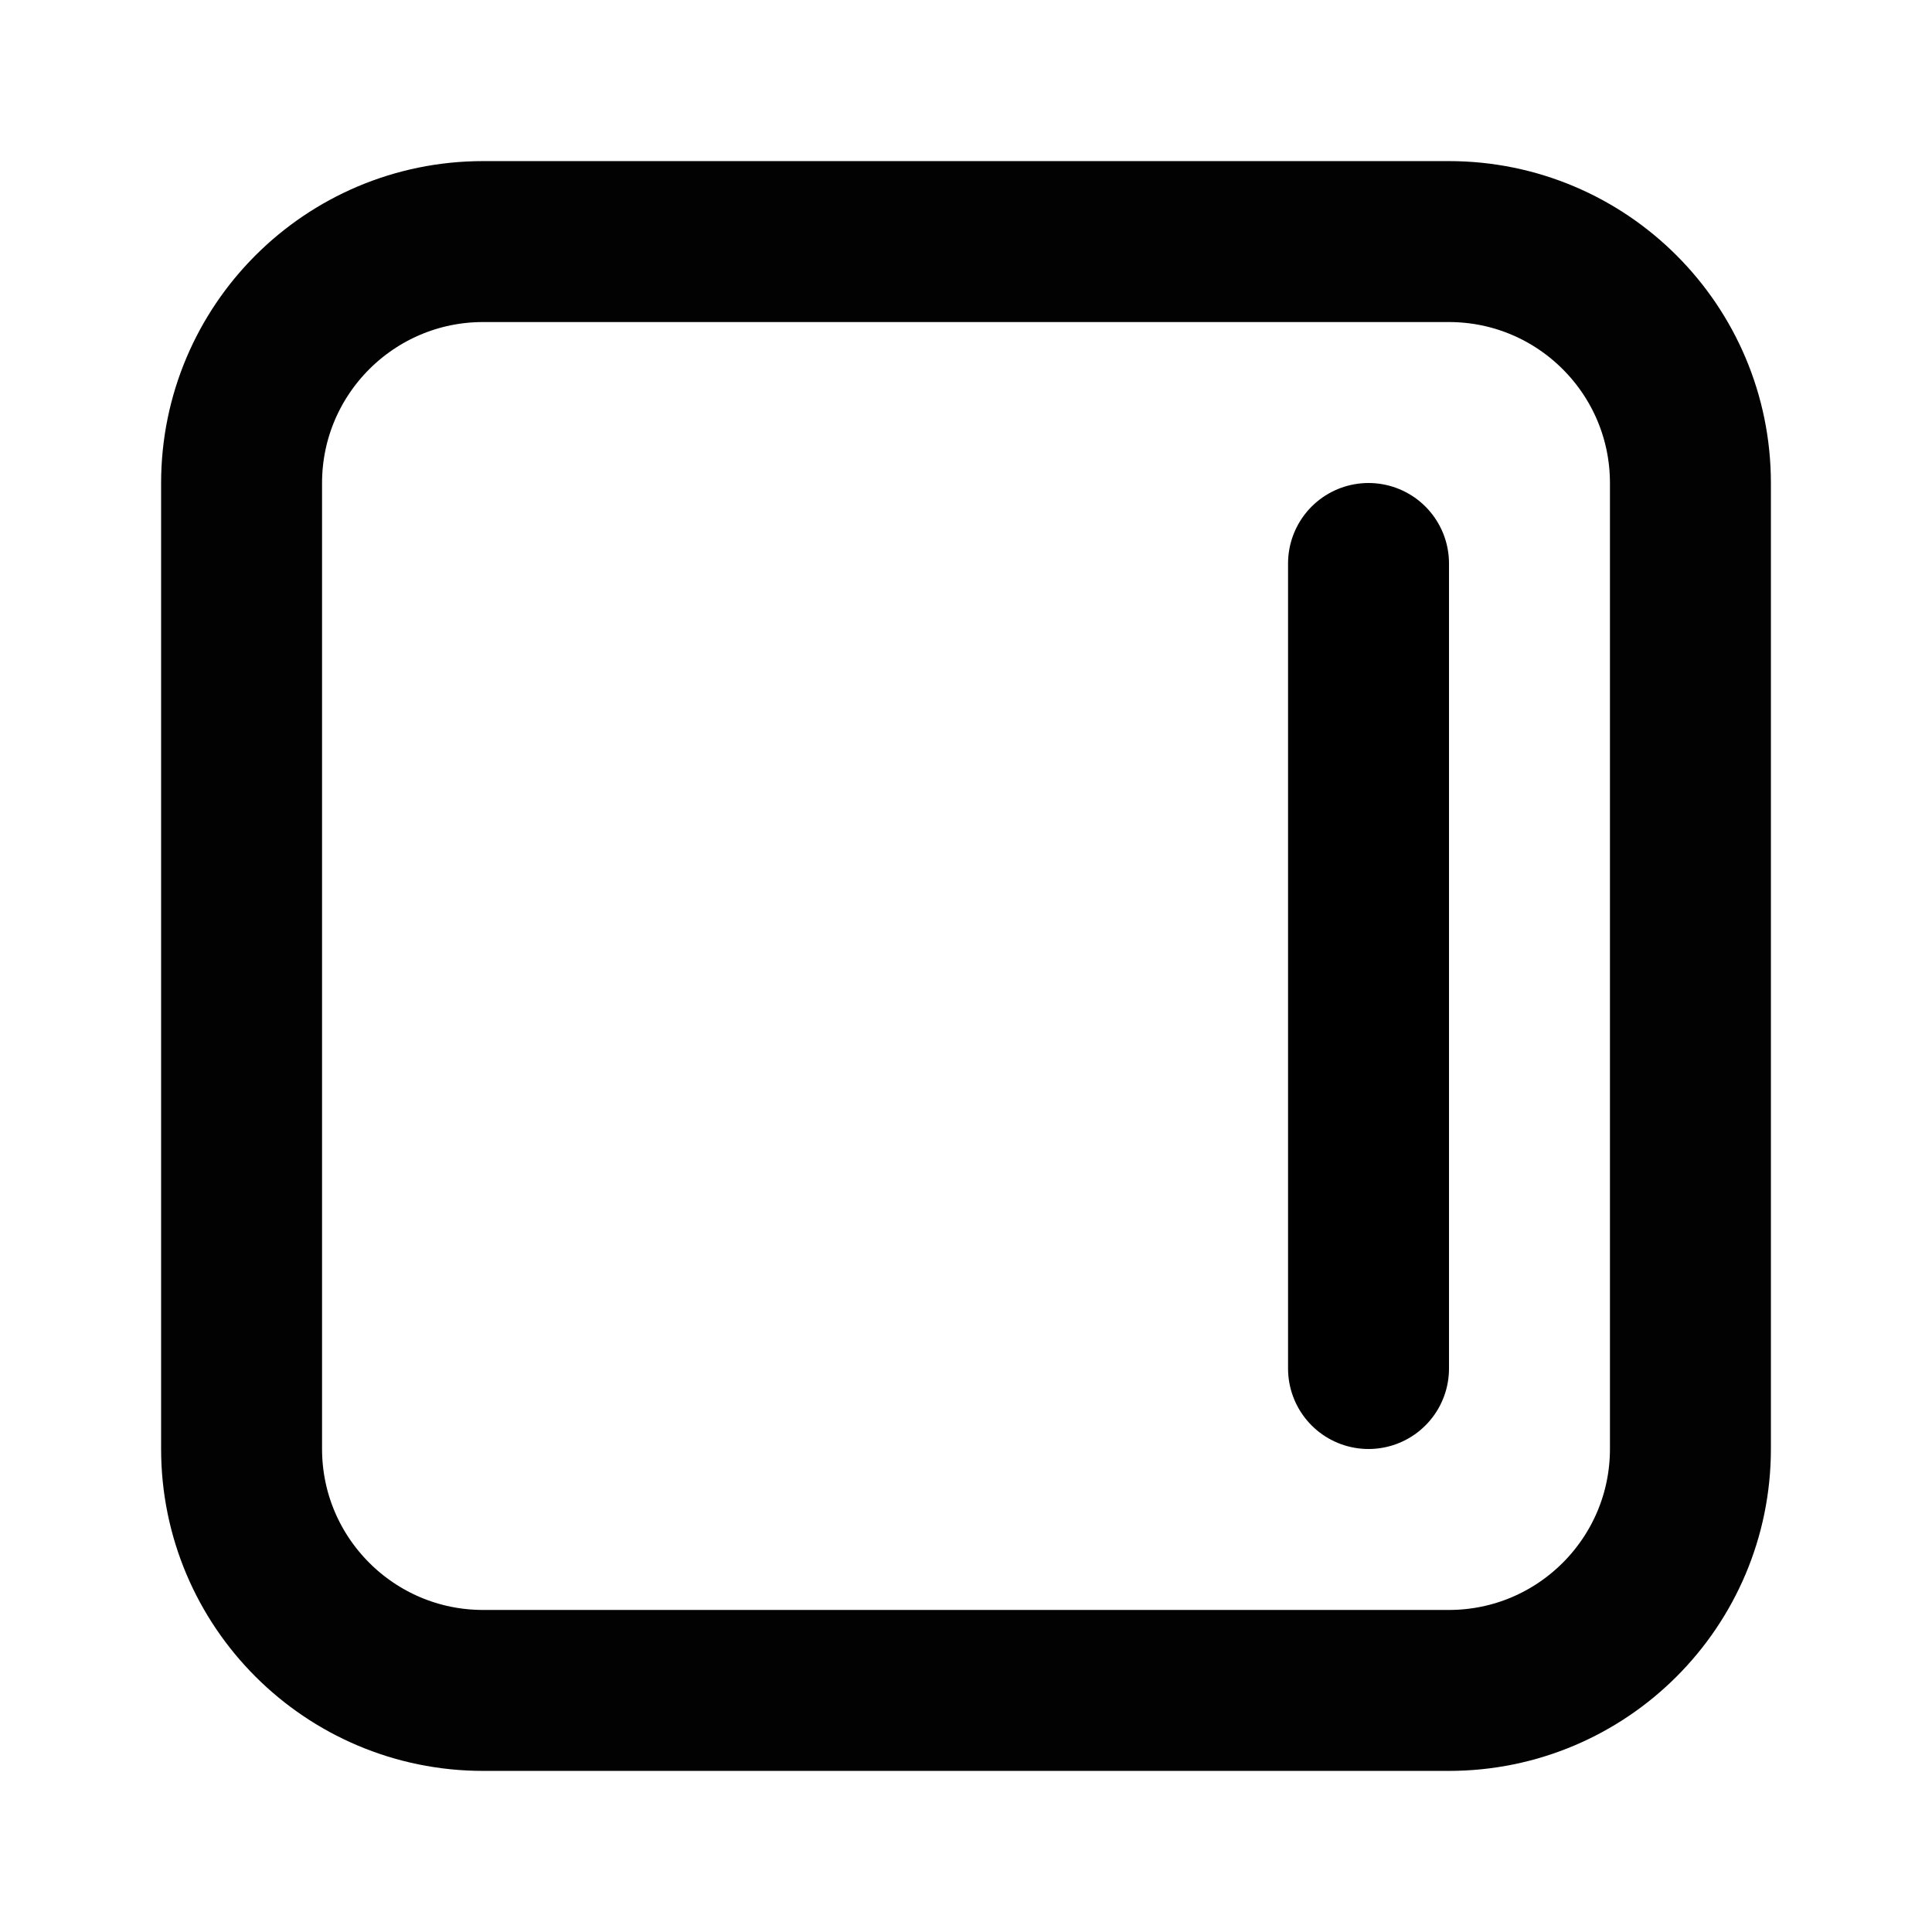
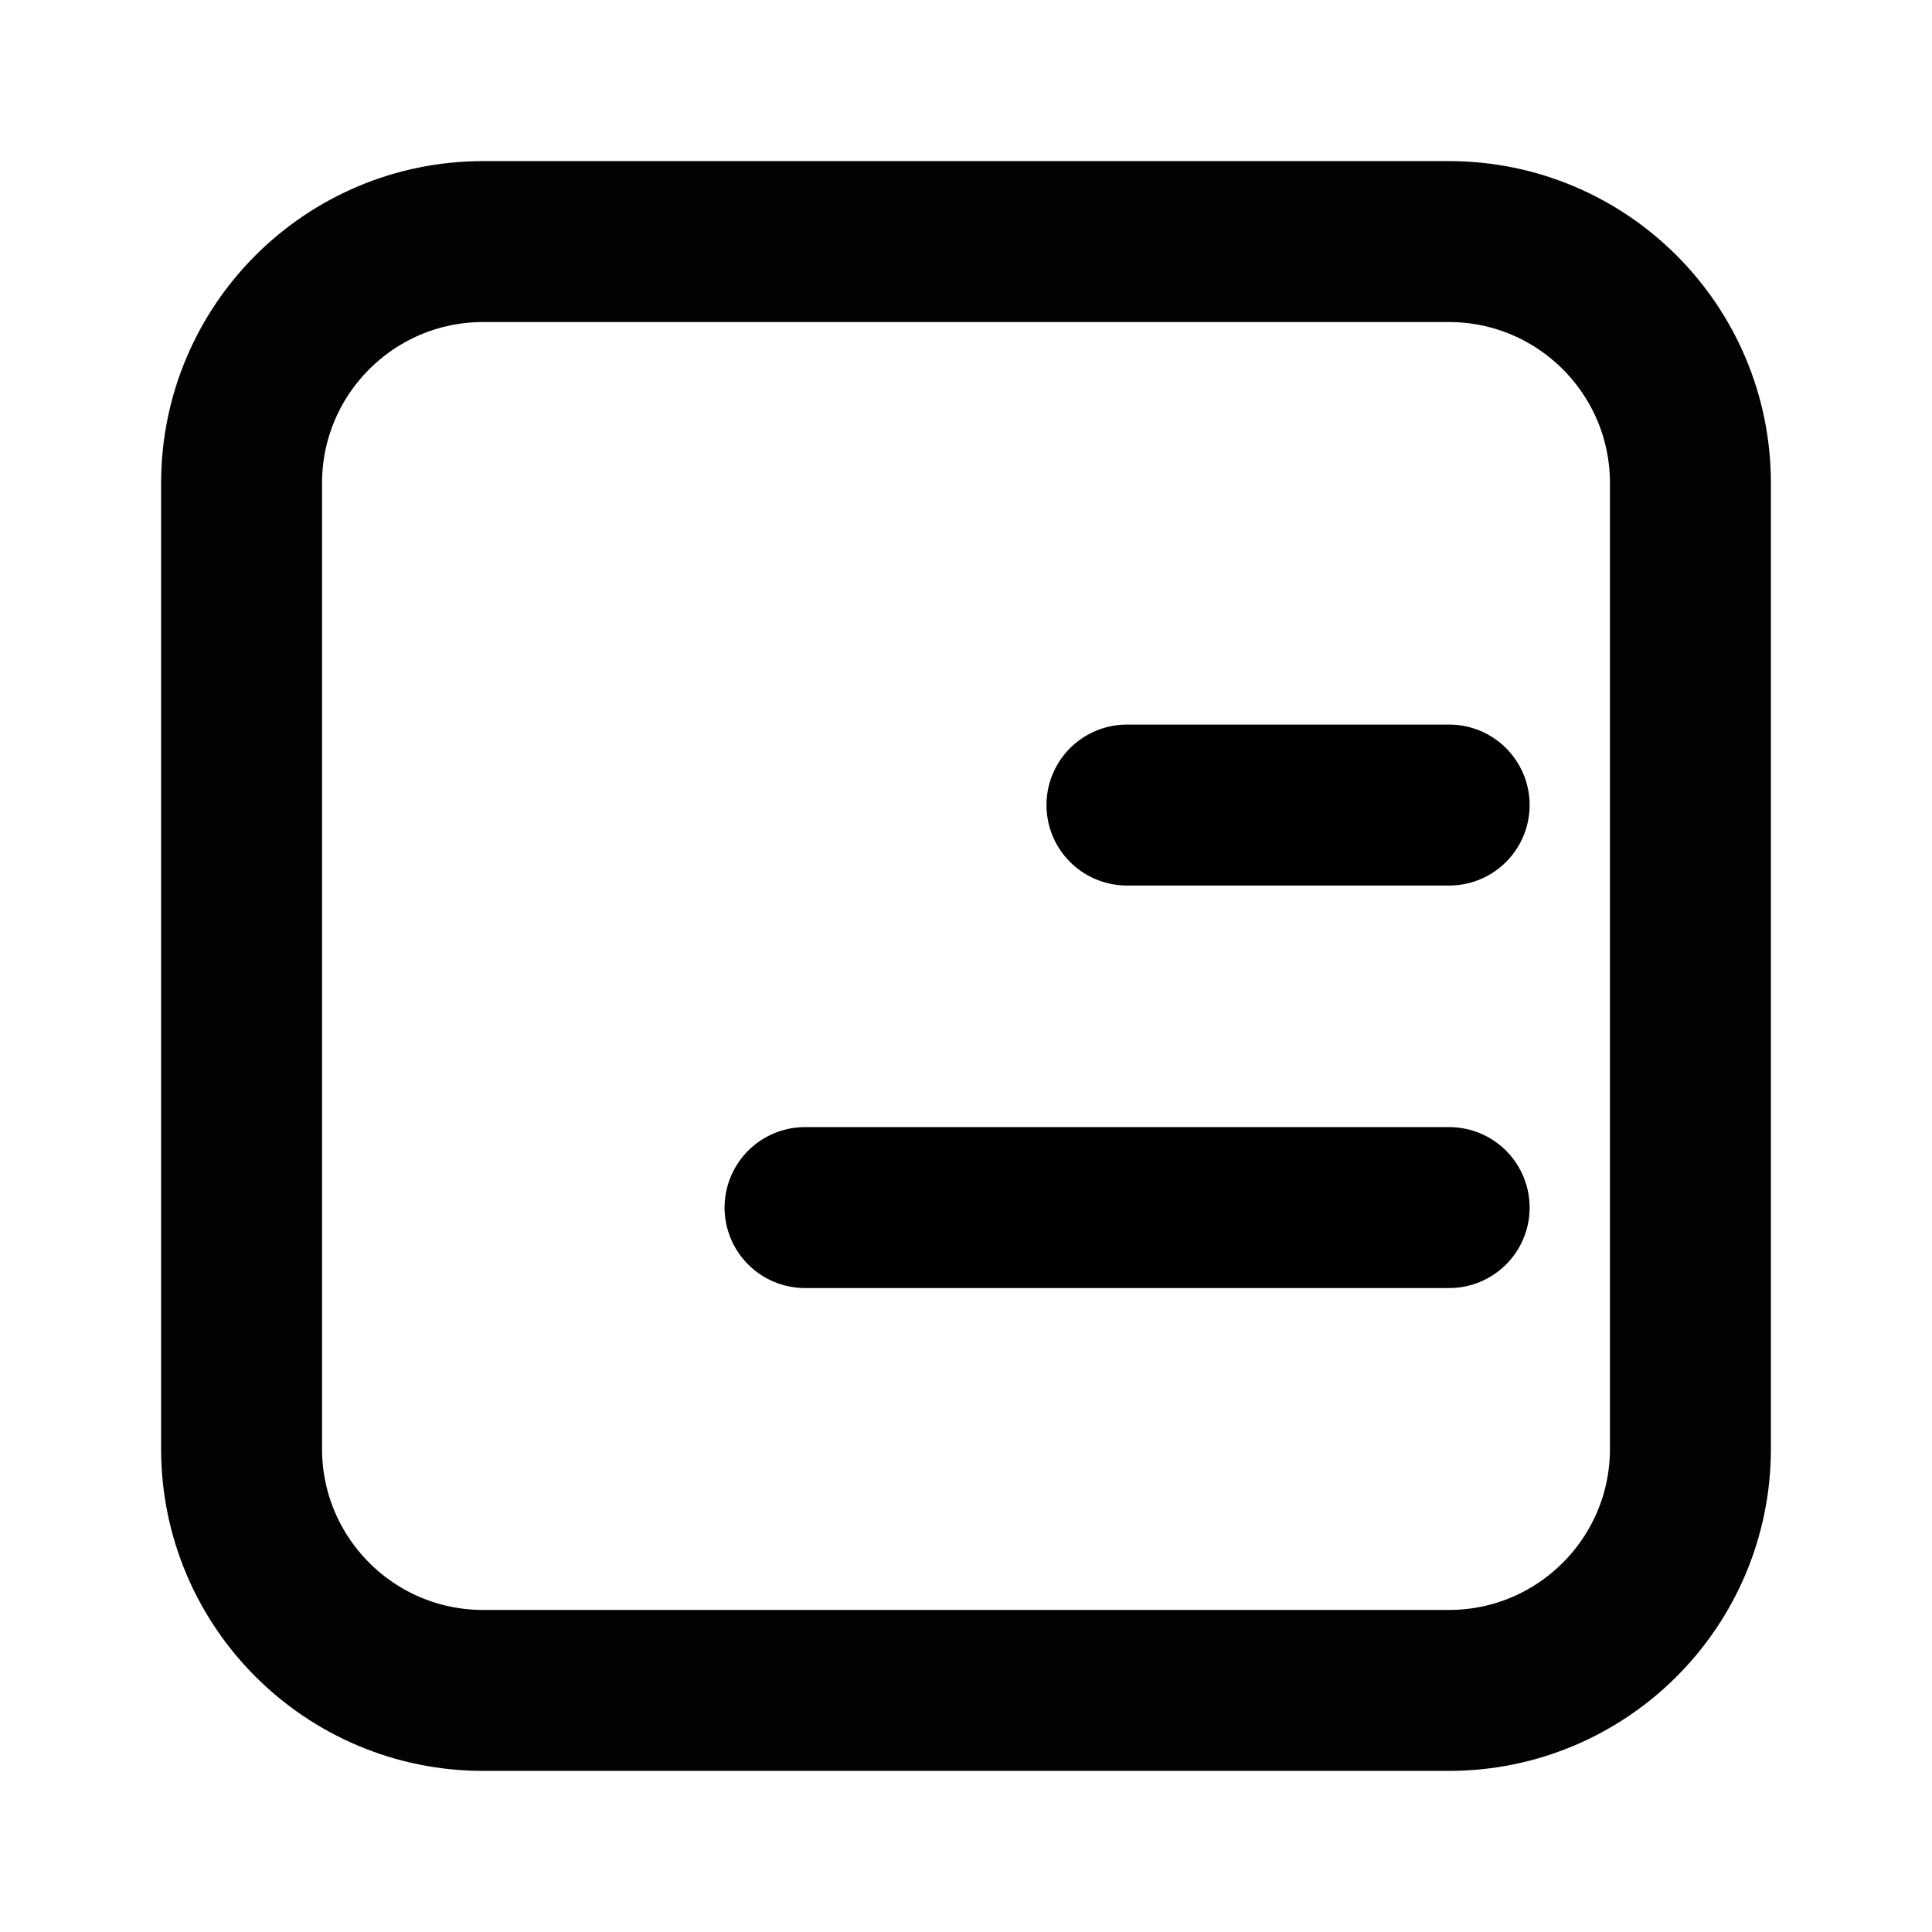
<svg xmlns="http://www.w3.org/2000/svg" width="24" height="24" viewBox="0 0 6.35 6.35" version="1.1" id="svg6">
  <defs id="defs10" />
  <rect style="fill:none;stroke:#000000;stroke-width:0.529;stroke-linecap:round;stroke-linejoin:round;stroke-miterlimit:4;stroke-dasharray:none;stroke-opacity:0.992" width="4.762" height="4.762" x="0.794" y="0.794" ry="0.794" id="rect2" />
-   <path style="fill:none;stroke:#000000;stroke-width:0.529;stroke-linecap:round;stroke-linejoin:miter;stroke-miterlimit:4;stroke-dasharray:none;stroke-opacity:1" d="m 4.498,4.498 0,-2.646" id="path4" />
+   <path style="fill:none;stroke:#000000;stroke-width:0.529;stroke-linecap:round;stroke-linejoin:miter;stroke-miterlimit:4;stroke-dasharray:none;stroke-opacity:1" d="M 2.646,3.969 H 4.763" id="path4" />
+   <path style="fill:none;stroke:#000000;stroke-width:0.529;stroke-linecap:round;stroke-linejoin:miter;stroke-miterlimit:4;stroke-dasharray:none;stroke-opacity:1" d="M 3.704,2.646 H 4.763" id="path9435" />
</svg>
